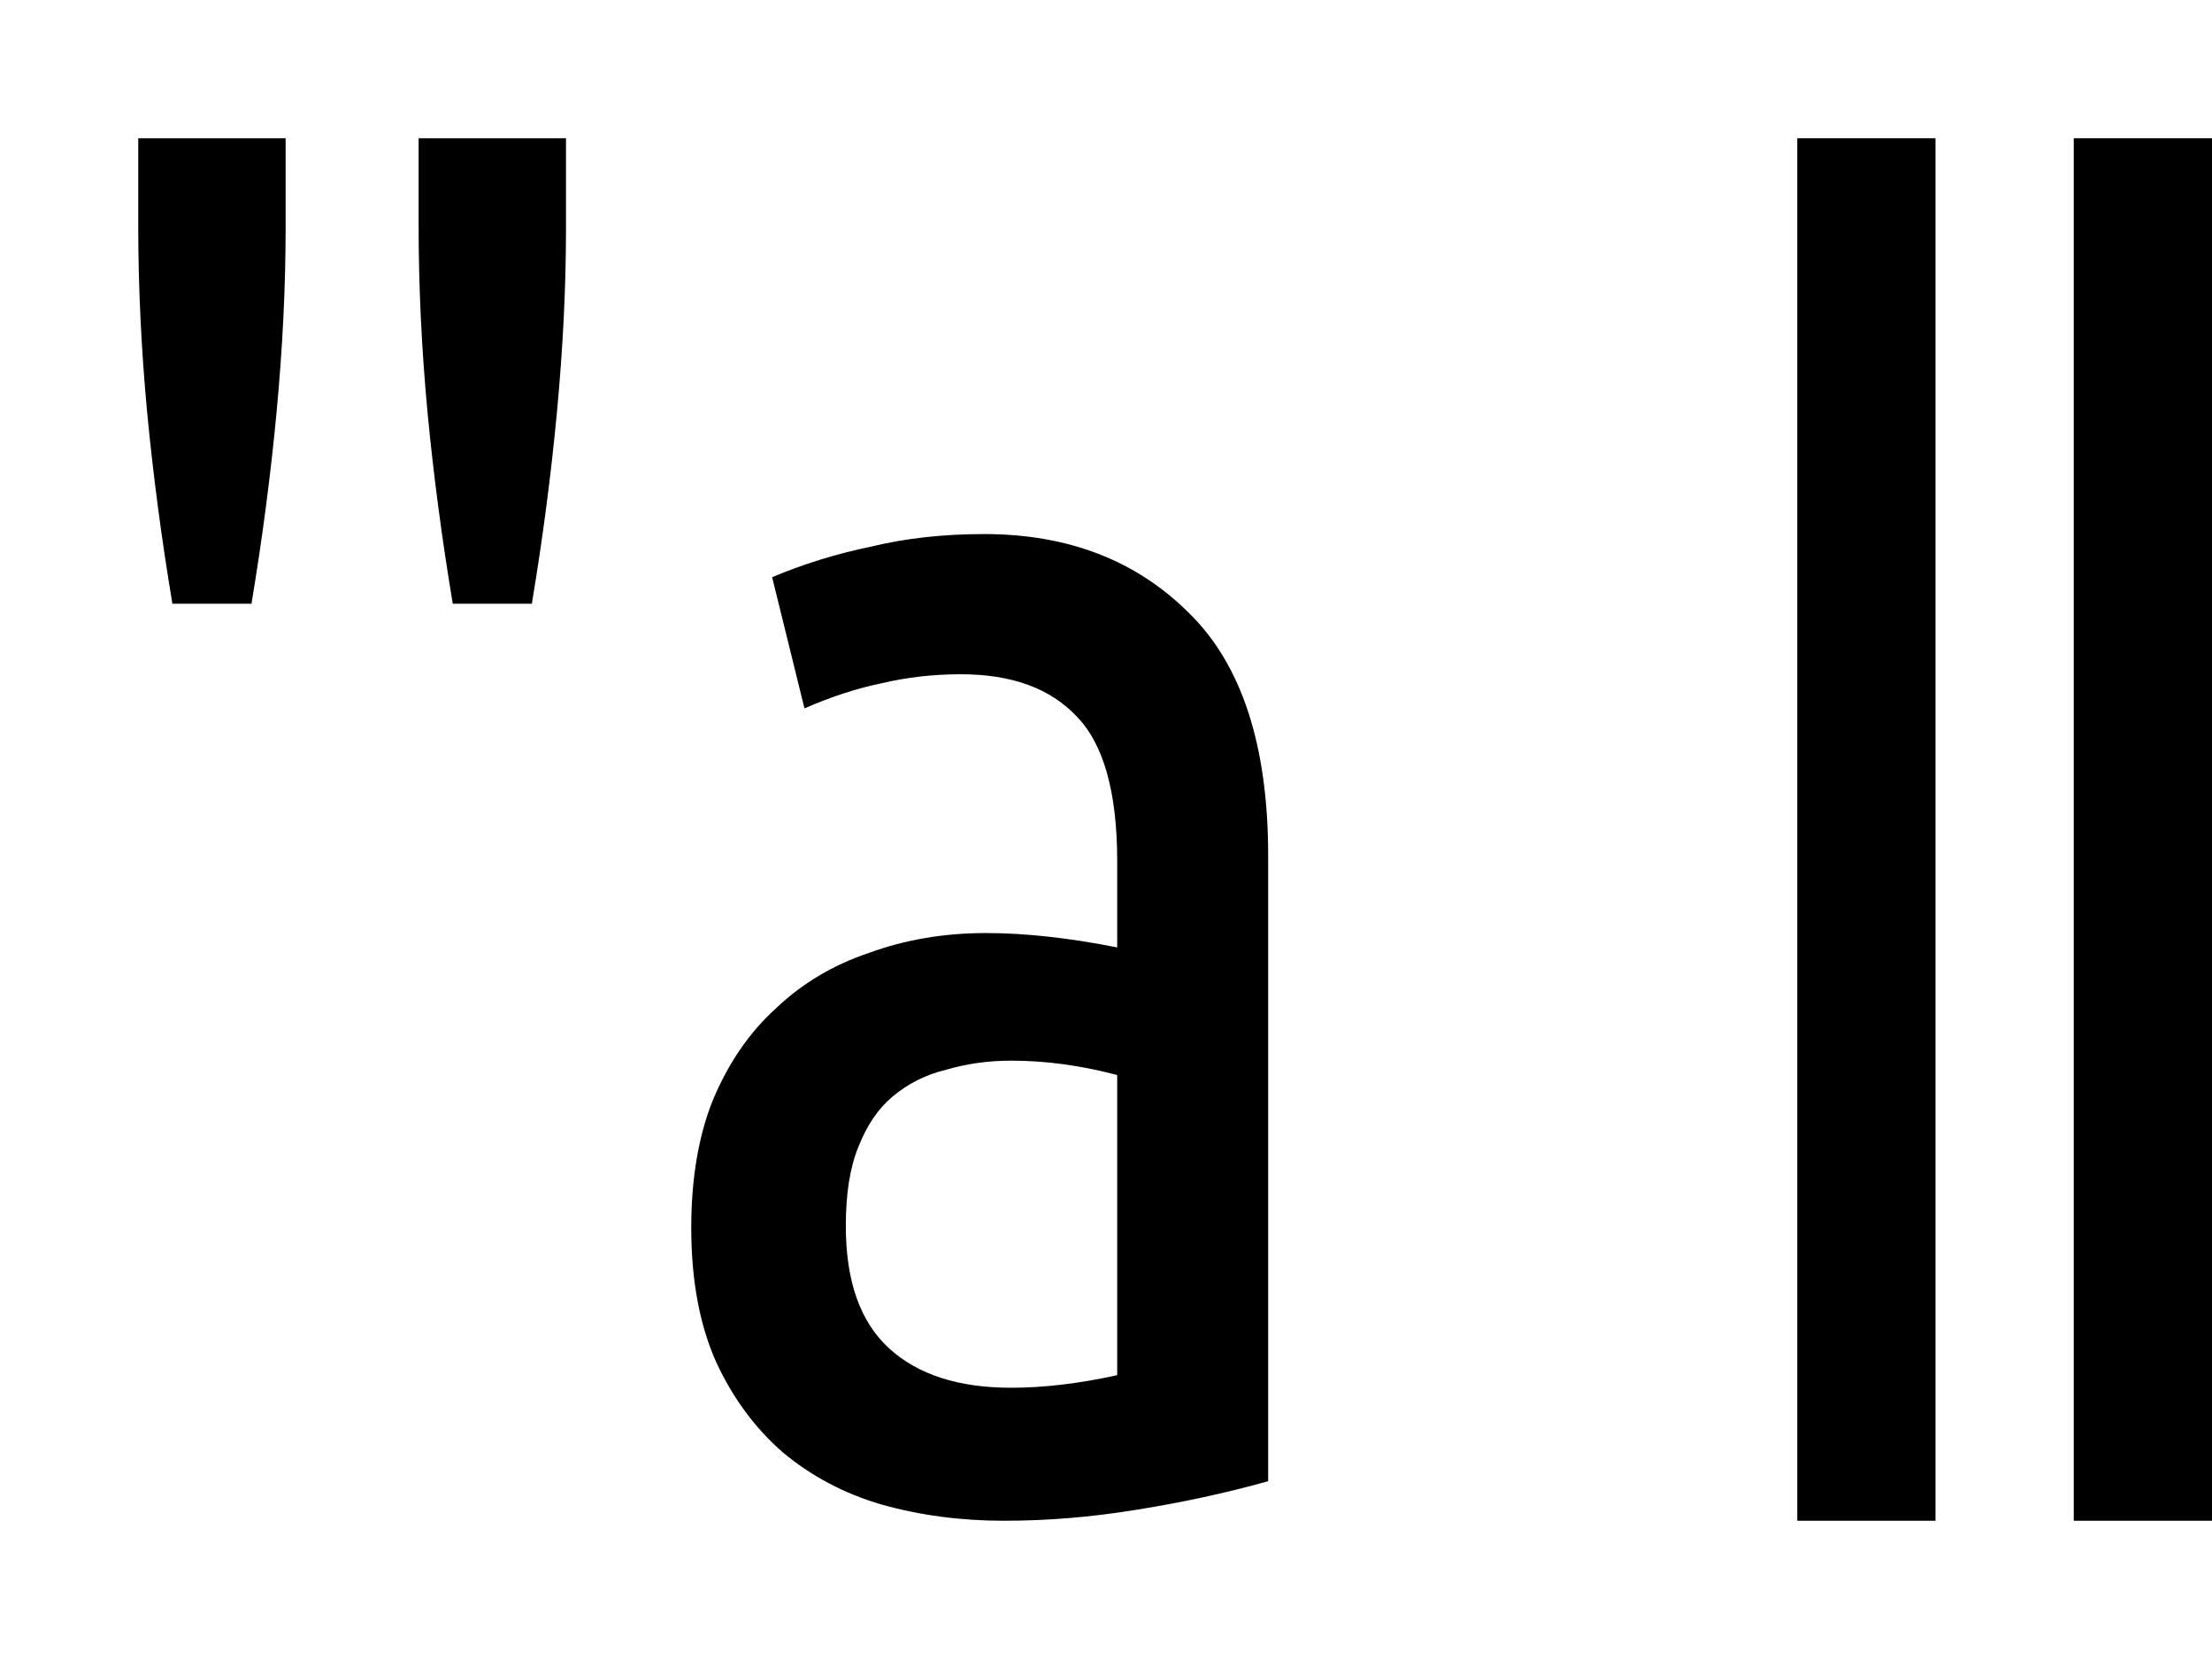
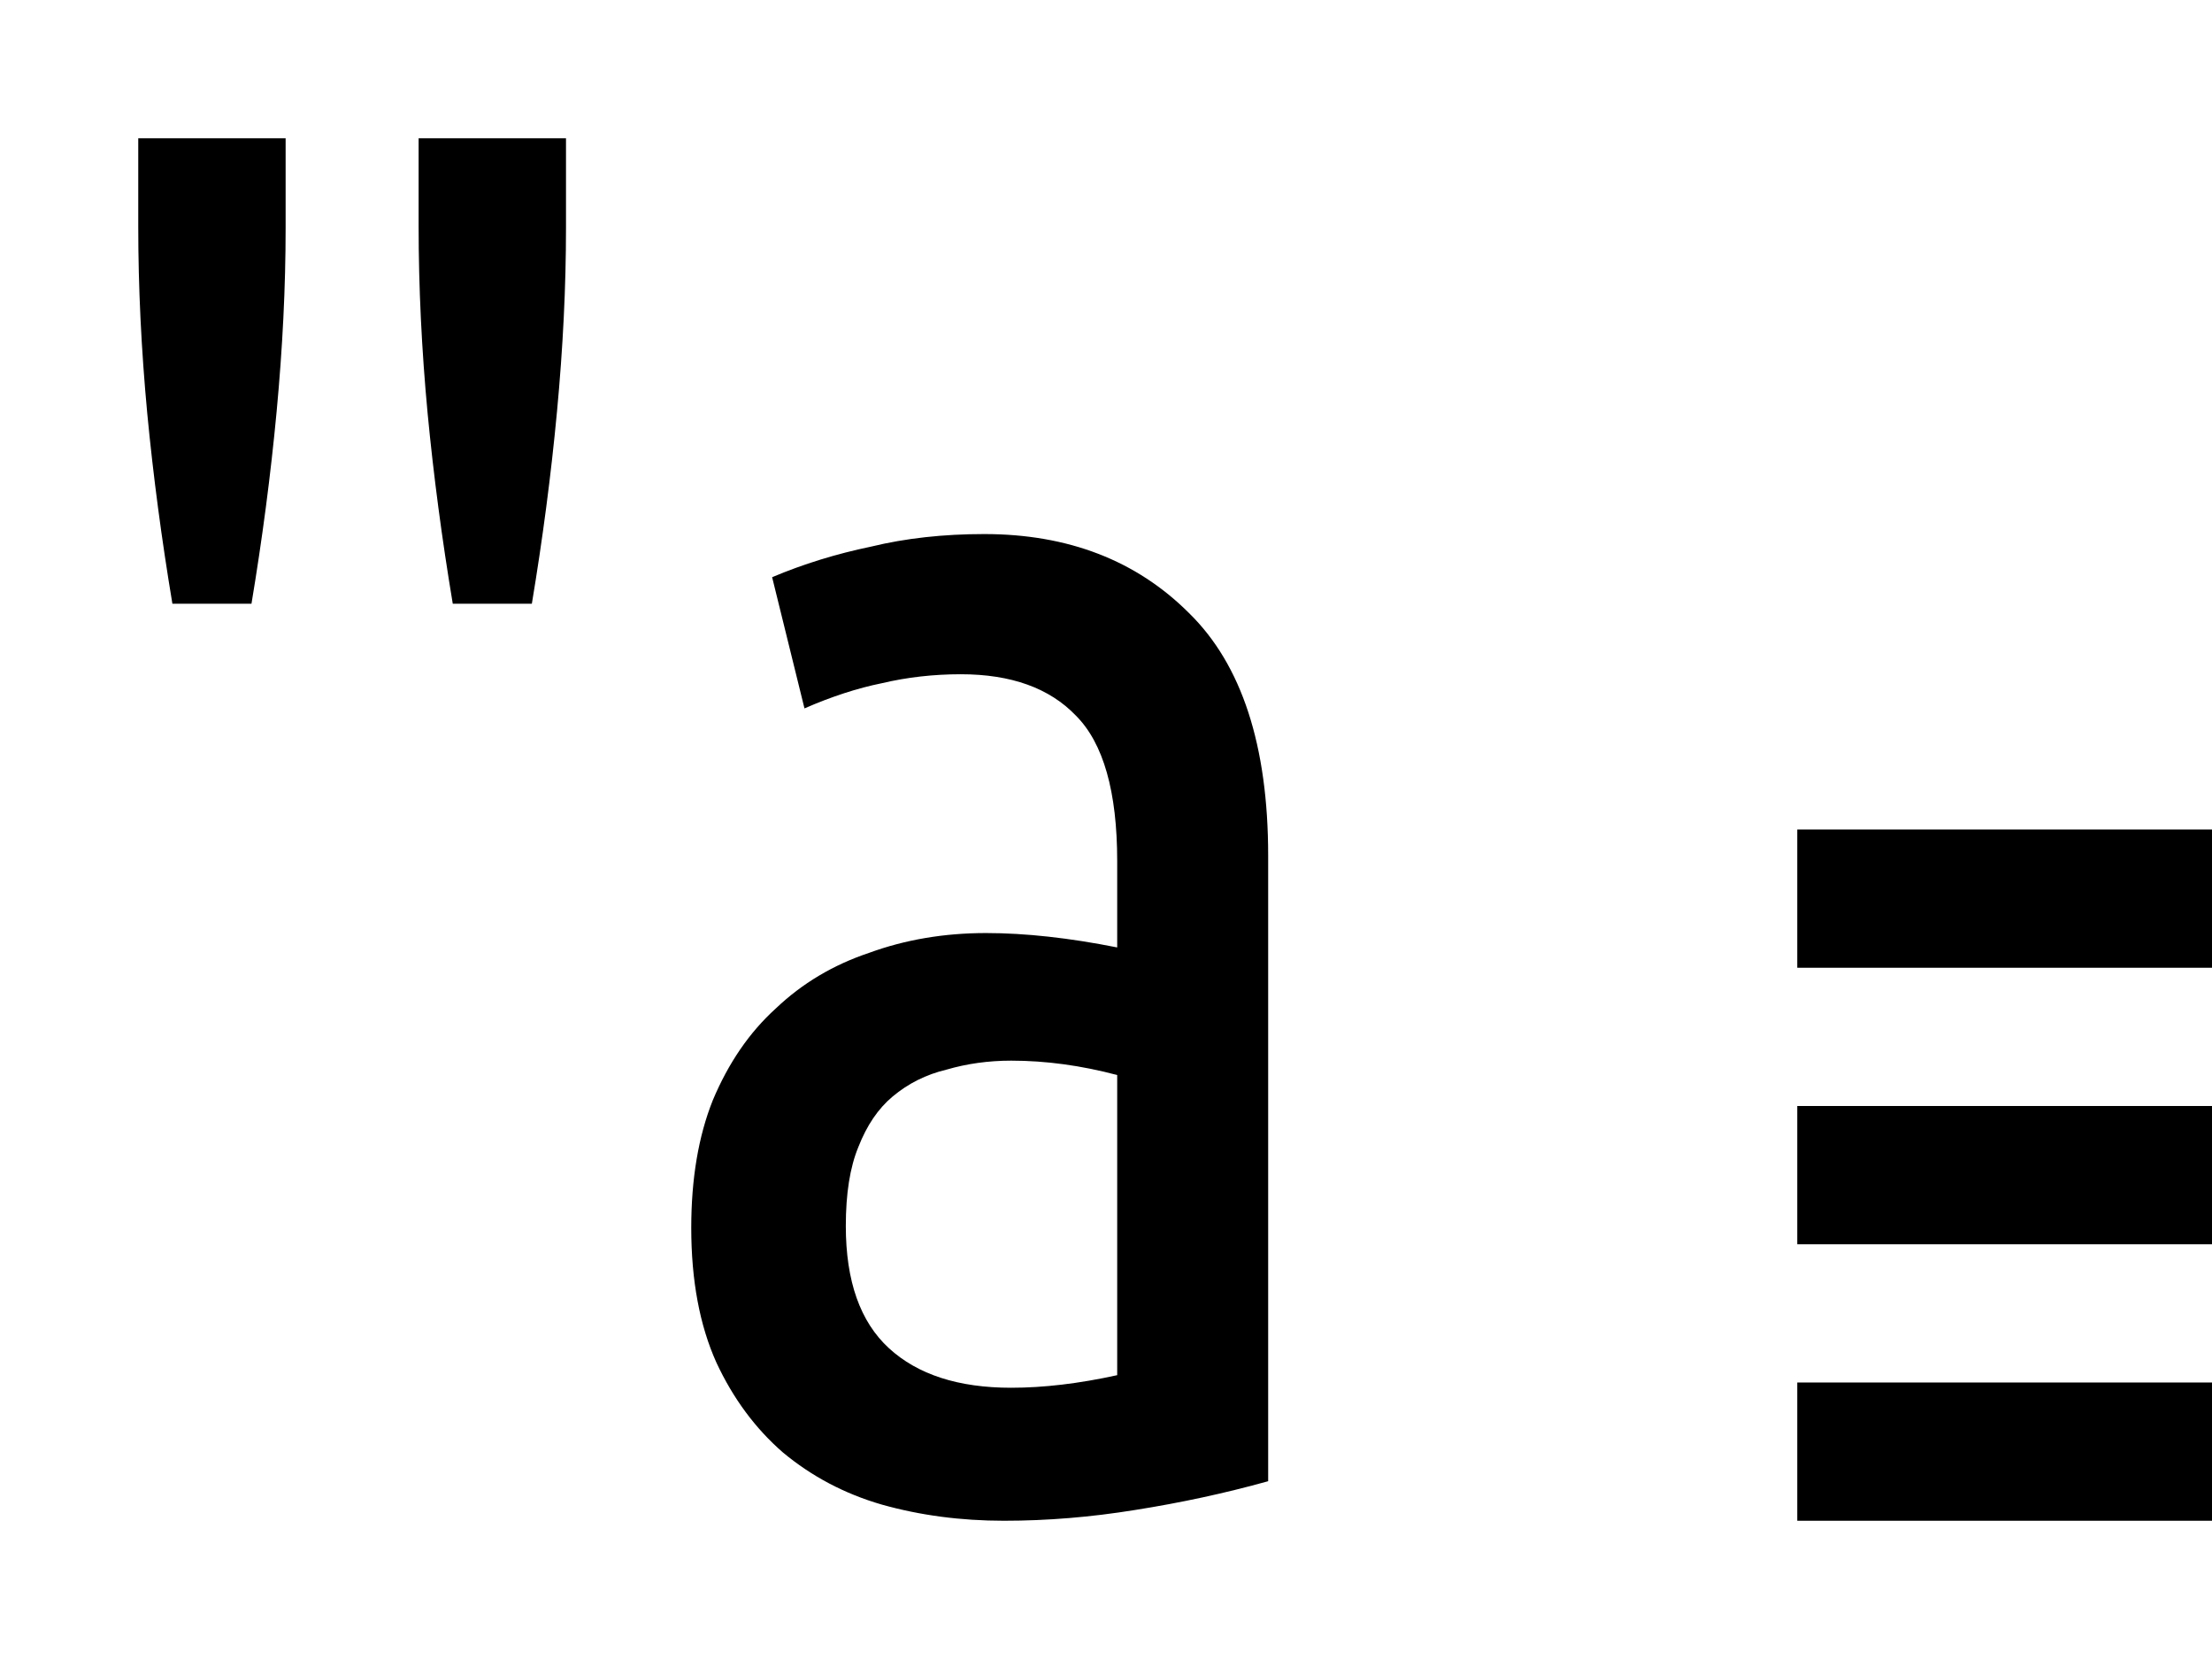
<svg xmlns="http://www.w3.org/2000/svg" width="16" height="12" id="svg2" version="1.1">
  <defs id="defs4">
    <linearGradient id="linearGradient4389">
      <stop style="stop-color:#c8c8c8;stop-opacity:1;" offset="0" id="stop4391" />
      <stop style="stop-color:#000000;stop-opacity:1;" offset="1" id="stop4393" />
    </linearGradient>
    <linearGradient id="linearGradient4107">
      <stop style="stop-color:#000000;stop-opacity:1;" offset="0" id="stop4109" />
      <stop style="stop-color:#c8c8c8;stop-opacity:1;" offset="1" id="stop4111" />
    </linearGradient>
  </defs>
  <g id="layer2" style="display:inline">
    <path style="font-size:12.002px;font-style:normal;font-variant:normal;font-weight:normal;font-stretch:normal;text-align:start;line-height:130%;letter-spacing:0px;word-spacing:0px;writing-mode:lr-tb;text-anchor:start;fill:#000000;fill-opacity:1;stroke:none;font-family:Ubuntu Condensed;-inkscape-font-specification:'Ubuntu Condensed,'" d="m 2.066,1 0,0.65 c -1.9e-6,0.425 -0.022,0.867 -0.065,1.326 -0.043,0.459 -0.104,0.923 -0.182,1.391 l -0.572,0 C 1.169,3.899 1.108,3.44 1.065,2.989 1.022,2.53 1,2.079 1,1.637 L 1,1 2.066,1 m 2.028,0 0,0.65 c -4e-6,0.425 -0.022,0.867 -0.065,1.326 -0.043,0.459 -0.104,0.923 -0.182,1.391 l -0.572,0 C 3.197,3.899 3.136,3.44 3.093,2.989 3.05,2.53 3.028,2.079 3.028,1.637 L 3.028,1 4.094,1" id="path6302" />
    <path style="font-size:12.002px;font-style:normal;font-variant:normal;font-weight:normal;font-stretch:normal;text-align:start;line-height:130%;letter-spacing:0px;word-spacing:0px;writing-mode:lr-tb;text-anchor:start;fill:#000000;fill-opacity:1;stroke:none;font-family:Ubuntu Condensed;-inkscape-font-specification:'Ubuntu Condensed,'" d="m 5.585,4.175 c 0.225,-0.095 0.464,-0.169 0.715,-0.221 0.251,-0.061 0.524,-0.091 0.819,-0.091 0.607,7e-6 1.101,0.191 1.482,0.572 0.381,0.373 0.572,0.958 0.572,1.755 l 0,4.524 C 8.861,10.801 8.54,10.87 8.211,10.922 7.89,10.974 7.574,11 7.262,11 6.95,11 6.655,10.961 6.378,10.883 6.109,10.805 5.871,10.679 5.663,10.506 5.464,10.333 5.303,10.116 5.182,9.856 5.061,9.587 5,9.262 5,8.881 c -5e-7,-0.355 0.052,-0.663 0.156,-0.923 0.113,-0.269 0.264,-0.49 0.455,-0.663 0.191,-0.182 0.416,-0.316 0.676,-0.403 0.26,-0.095 0.542,-0.143 0.845,-0.143 0.286,4.1e-6 0.602,0.035 0.949,0.104 l 0,-0.624 c -3.6e-6,-0.503 -0.1,-0.854 -0.299,-1.053 -0.191,-0.199 -0.468,-0.299 -0.832,-0.299 -0.199,6e-6 -0.39,0.022 -0.572,0.065 -0.173,0.035 -0.36,0.095 -0.559,0.182 L 5.585,4.175 m 0.533,4.693 c -1.6e-6,0.399 0.104,0.693 0.312,0.884 0.208,0.191 0.503,0.286 0.884,0.286 0.234,10e-7 0.49,-0.03 0.767,-0.091 l 0,-2.171 c -0.26,-0.069 -0.516,-0.104 -0.767,-0.104 -0.165,3.2e-6 -0.321,0.022 -0.468,0.065 -0.147,0.035 -0.277,0.1 -0.39,0.195 C 6.352,8.019 6.27,8.14 6.209,8.296 6.148,8.443 6.118,8.634 6.118,8.868" id="path6304" />
  </g>
  <g id="layer3" style="display:inline">
-     <path style="fill:none;stroke:#000000;stroke-width:1px;stroke-linecap:butt;stroke-linejoin:miter;stroke-opacity:1;display:inline" d="m 15.5,1 0,10" id="path3862" />
-     <path style="fill:none;stroke:#000000;stroke-width:1px;stroke-linecap:butt;stroke-linejoin:miter;stroke-opacity:1;display:inline" d="m 13.5,1 0,10" id="path3864" />
+     <path style="fill:none;stroke:#000000;stroke-width:1px;stroke-linecap:butt;stroke-linejoin:miter;stroke-opacity:1;display:inline" d="m 13,8.5 3,0" id="path3862" />
+     <path style="fill:none;stroke:#000000;stroke-width:1px;stroke-linecap:butt;stroke-linejoin:miter;stroke-opacity:1;display:inline" d="m 13,10.5 3,0" id="path3864" />
+     <path id="path3000" d="m 13,6.5 3,0" style="fill:none;stroke:#000000;stroke-width:1px;stroke-linecap:butt;stroke-linejoin:miter;stroke-opacity:1;display:inline" />
  </g>
</svg>
